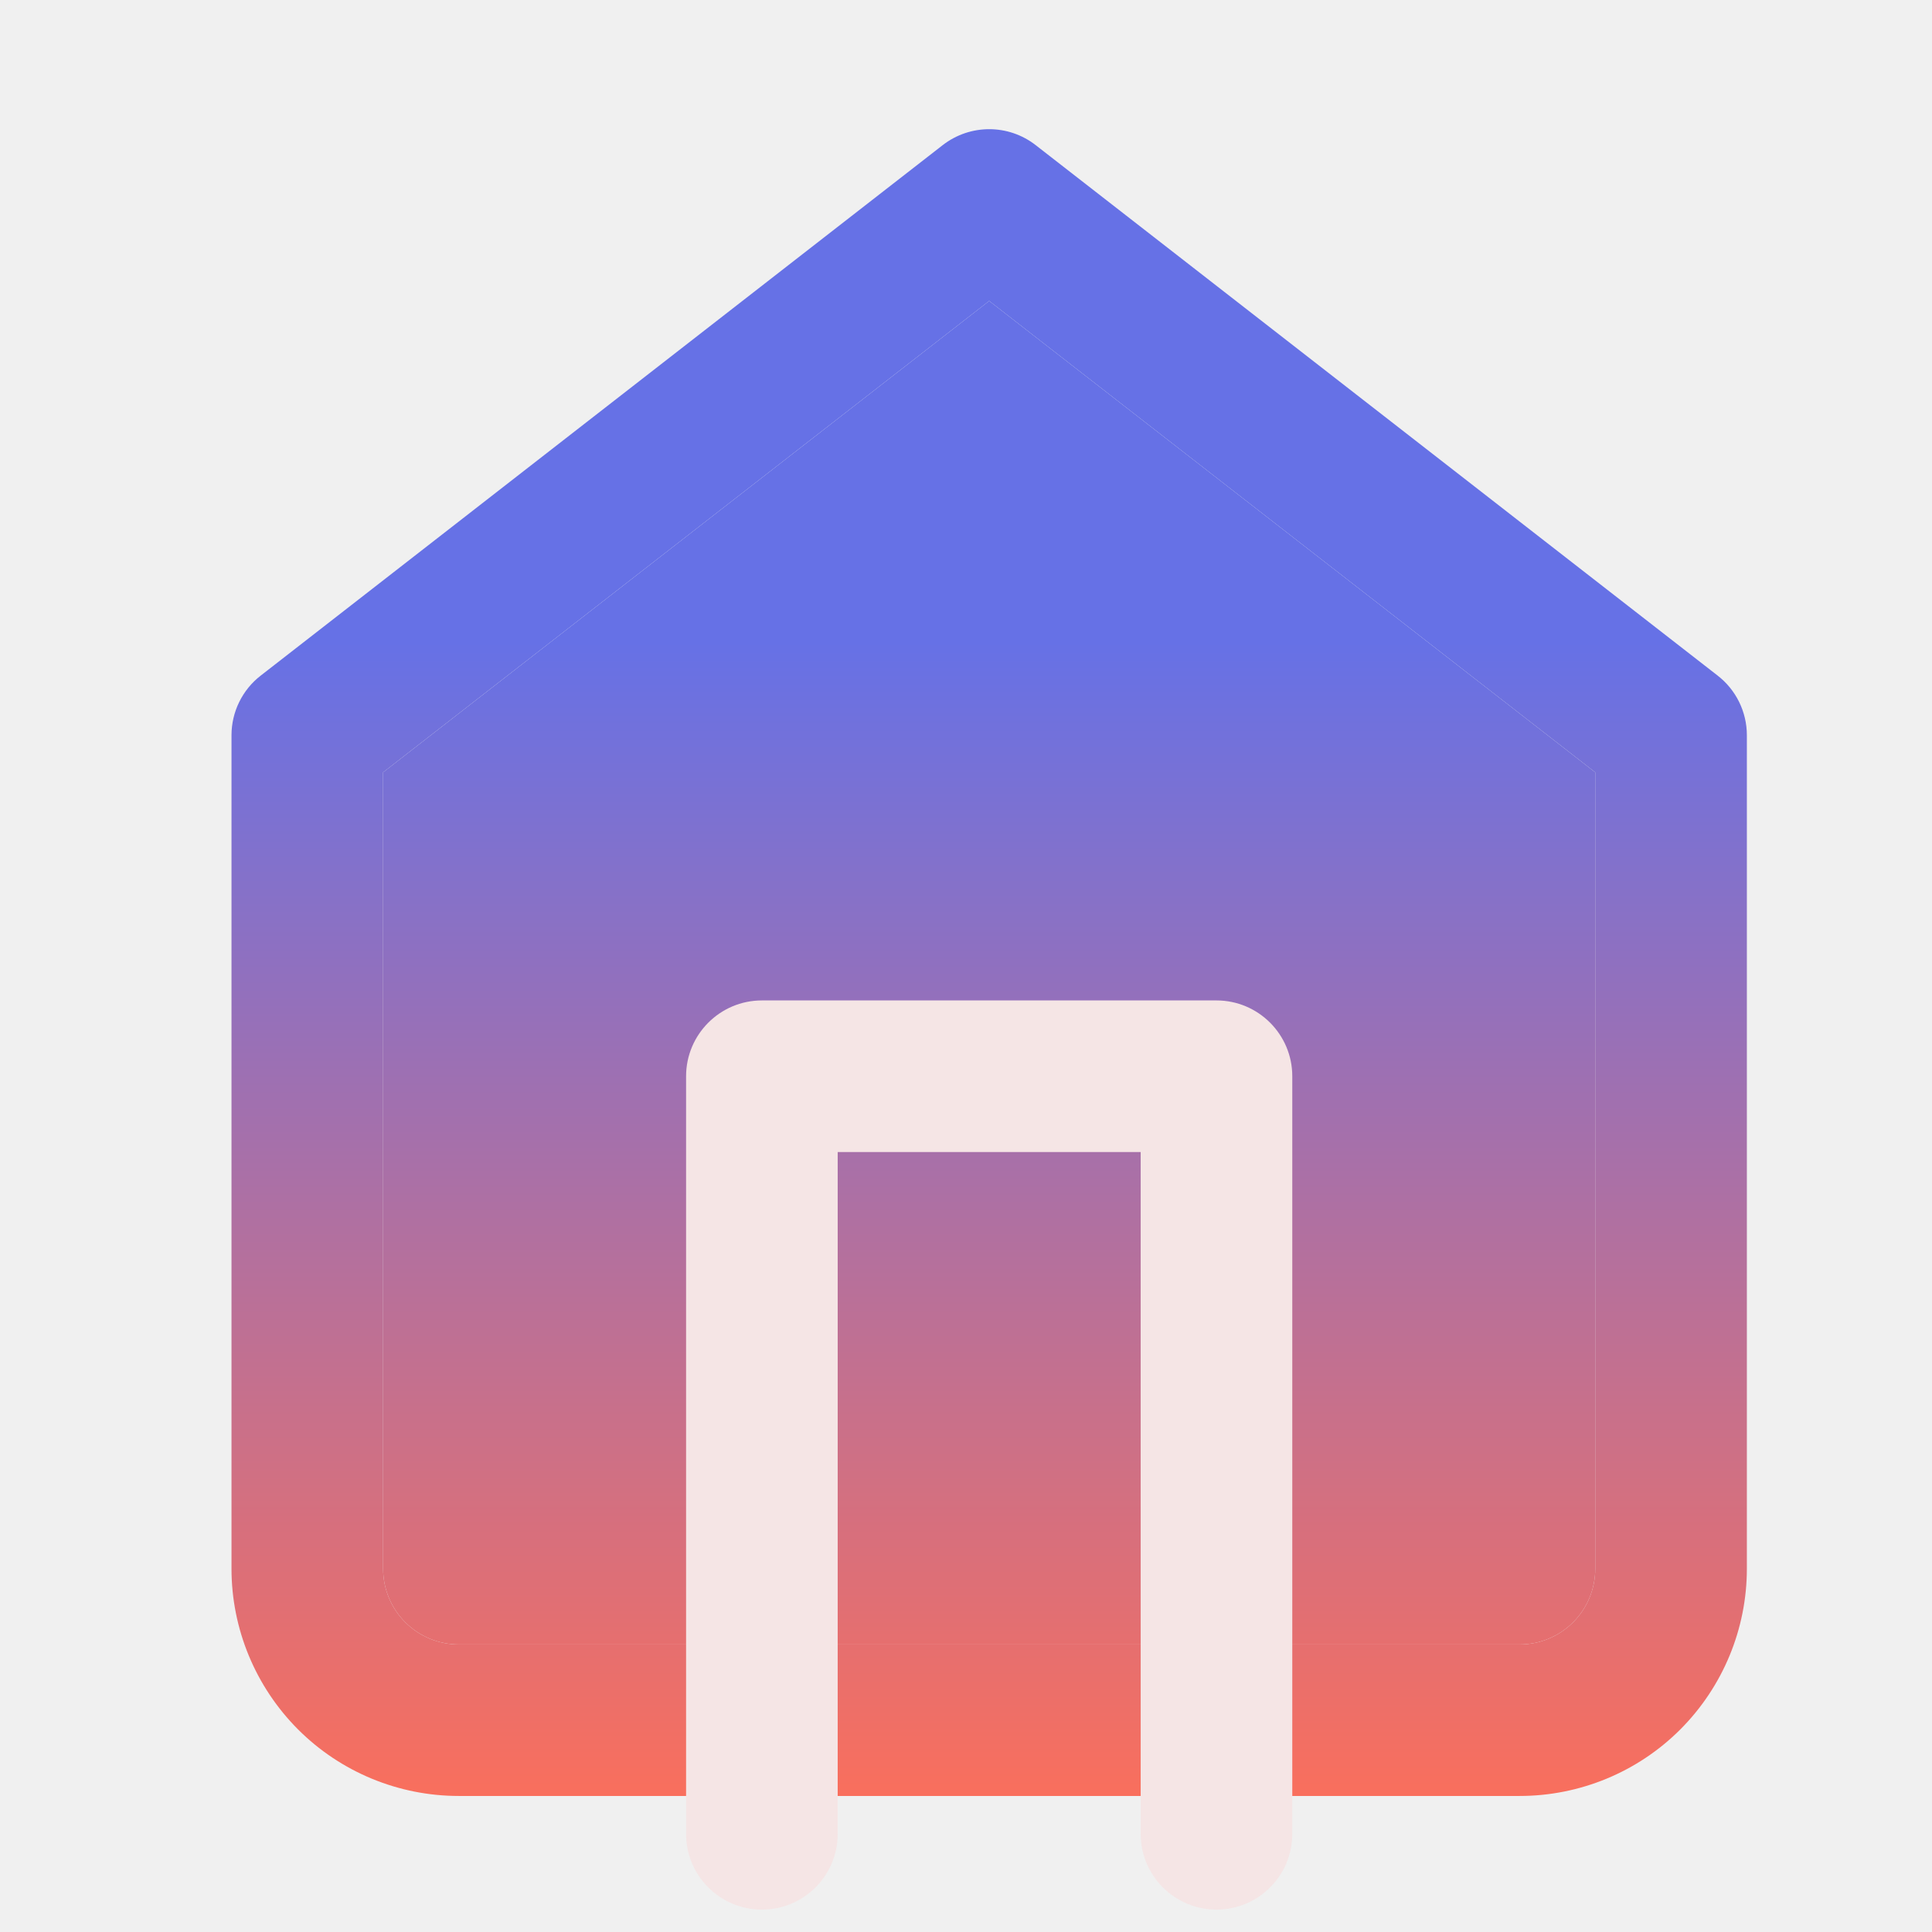
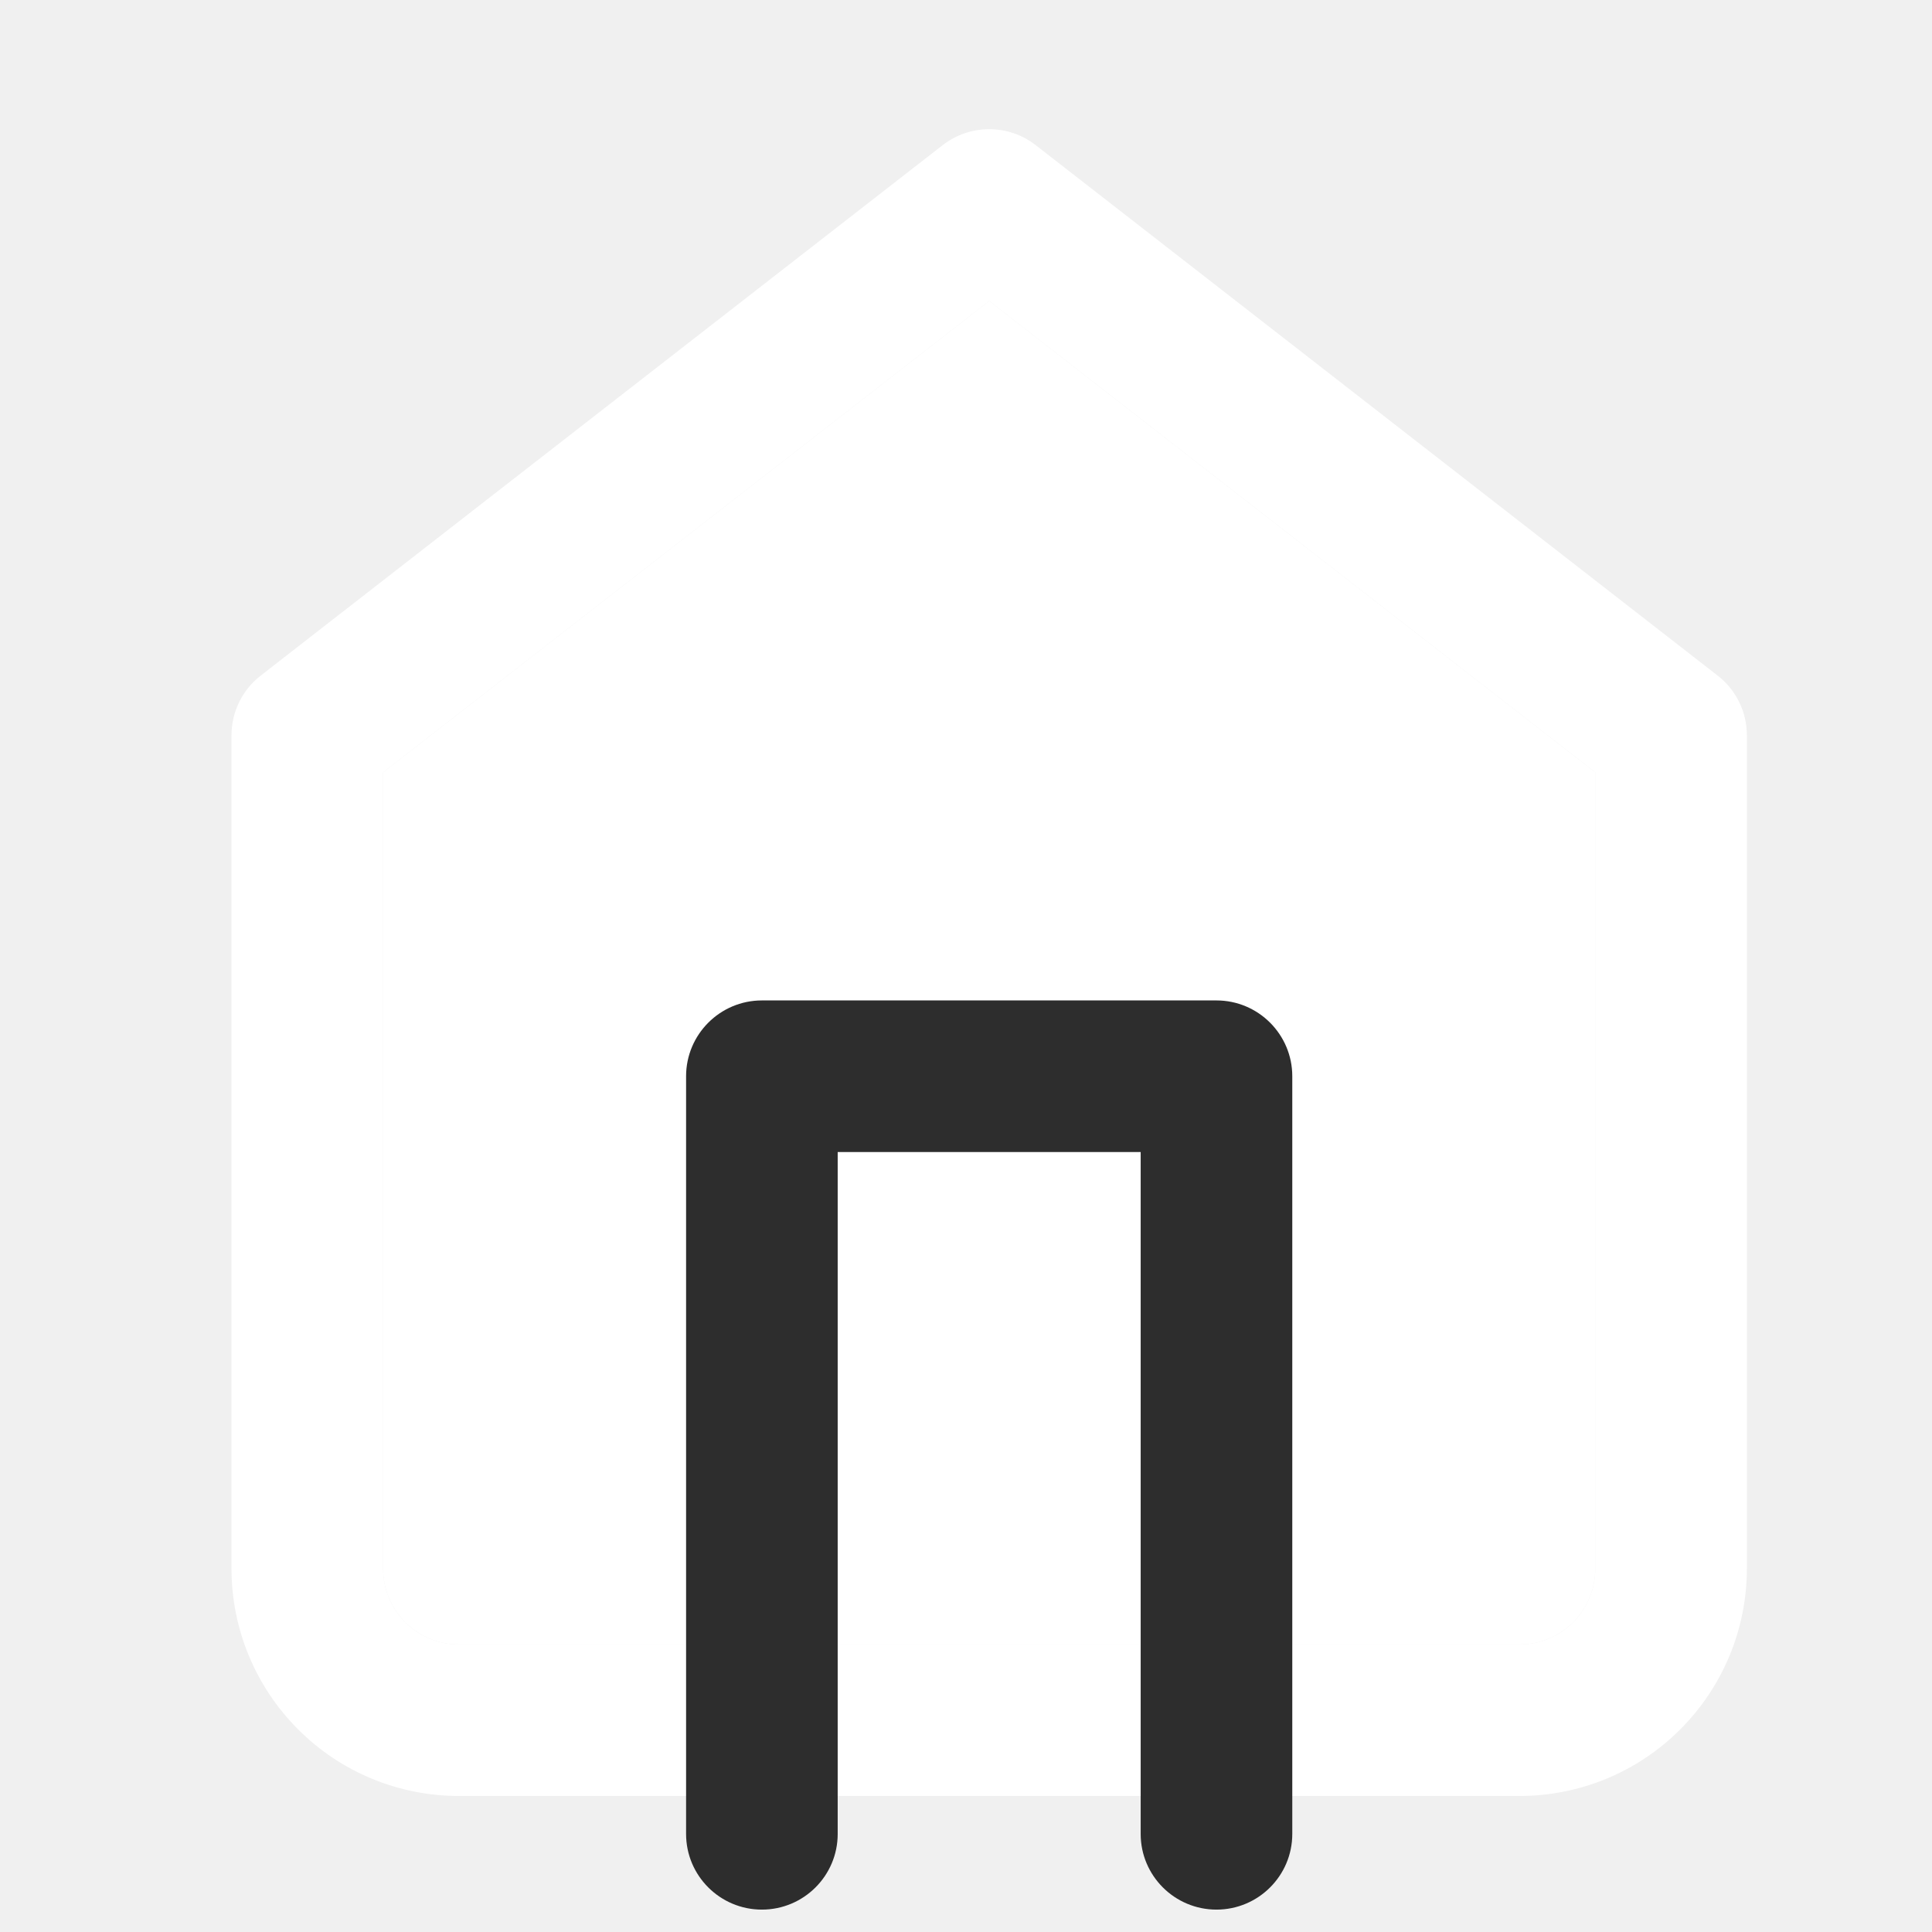
<svg xmlns="http://www.w3.org/2000/svg" width="17" height="17" viewBox="0 0 17 17" fill="none">
  <g id="Glyphs / Home">
    <g id="Group">
      <g id="Vector (Stroke)">
-         <path fill-rule="evenodd" clip-rule="evenodd" d="M8.295 1.277C8.536 1.09 8.873 1.09 9.113 1.277L15.113 5.944C15.276 6.07 15.371 6.264 15.371 6.47V13.803C15.371 14.334 15.16 14.842 14.785 15.218C14.41 15.593 13.901 15.803 13.371 15.803H4.037C3.507 15.803 2.998 15.593 2.623 15.218C2.248 14.842 2.037 14.334 2.037 13.803V6.47C2.037 6.264 2.132 6.07 2.295 5.944L8.295 1.277ZM3.371 6.796V13.803C3.371 13.98 3.441 14.15 3.566 14.275C3.691 14.4 3.861 14.47 4.037 14.47H13.371C13.548 14.47 13.717 14.4 13.842 14.275C13.967 14.15 14.037 13.98 14.037 13.803V6.796L8.704 2.648L3.371 6.796Z" fill="url(#paint0_linear_59_310)" />
-         <path d="M3.371 13.803V6.796L8.704 2.648L14.037 6.796V13.803C14.037 13.98 13.967 14.15 13.842 14.275C13.717 14.4 13.548 14.47 13.371 14.47H4.037C3.861 14.47 3.691 14.4 3.566 14.275C3.441 14.15 3.371 13.98 3.371 13.803Z" fill="url(#paint1_linear_59_310)" />
+         <path fill-rule="evenodd" clip-rule="evenodd" d="M8.295 1.277C8.536 1.09 8.873 1.09 9.113 1.277L15.113 5.944C15.276 6.07 15.371 6.264 15.371 6.47V13.803C15.371 14.334 15.16 14.842 14.785 15.217C14.41 15.593 13.901 15.803 13.371 15.803H4.037C3.507 15.803 2.998 15.593 2.623 15.217C2.248 14.842 2.037 14.334 2.037 13.803V6.47C2.037 6.264 2.132 6.07 2.295 5.944L8.295 1.277ZM3.371 6.796V13.803C3.371 13.98 3.441 14.15 3.566 14.275C3.691 14.4 3.861 14.47 4.037 14.47H13.371C13.548 14.47 13.717 14.4 13.842 14.275C13.967 14.15 14.037 13.98 14.037 13.803V6.796L8.704 2.648L3.371 6.796Z" fill="white" />
+         <path d="M3.371 13.803V6.796L8.704 2.648L14.037 6.796V13.803C14.037 13.98 13.967 14.15 13.842 14.275C13.717 14.4 13.548 14.47 13.371 14.47H4.037C3.861 14.47 3.691 14.4 3.566 14.275C3.441 14.15 3.371 13.98 3.371 13.803Z" fill="white" />
      </g>
-       <path id="Vector (Stroke)_2" fill-rule="evenodd" clip-rule="evenodd" d="M6.037 9.47C6.037 9.102 6.336 8.803 6.704 8.803H10.704C11.072 8.803 11.371 9.102 11.371 9.47V16.137C11.371 16.505 11.072 16.803 10.704 16.803C10.336 16.803 10.037 16.505 10.037 16.137V10.137H7.371V16.137C7.371 16.505 7.072 16.803 6.704 16.803C6.336 16.803 6.037 16.505 6.037 16.137V9.47Z" fill="#F5E5E5" />
+       <path id="Vector (Stroke)_2" fill-rule="evenodd" clip-rule="evenodd" d="M6.037 9.47C6.037 9.102 6.336 8.803 6.704 8.803H10.704C11.072 8.803 11.371 9.102 11.371 9.47V16.137C11.371 16.505 11.072 16.803 10.704 16.803C10.336 16.803 10.037 16.505 10.037 16.137V10.137H7.371V16.137C7.371 16.505 7.072 16.803 6.704 16.803C6.336 16.803 6.037 16.505 6.037 16.137V9.47Z" fill="#2D2D2D" />
    </g>
  </g>
-   <defs>
-     <linearGradient id="paint0_linear_59_310" x1="8.704" y1="15.803" x2="8.704" y2="1.137" gradientUnits="userSpaceOnUse">
-       <stop stop-color="#F96F5D" />
-       <stop offset="0.693" stop-color="#6671E6" />
-     </linearGradient>
-     <linearGradient id="paint1_linear_59_310" x1="8.704" y1="15.803" x2="8.704" y2="1.137" gradientUnits="userSpaceOnUse">
-       <stop stop-color="#F96F5D" />
-       <stop offset="0.693" stop-color="#6671E6" />
-     </linearGradient>
-   </defs>
</svg>
